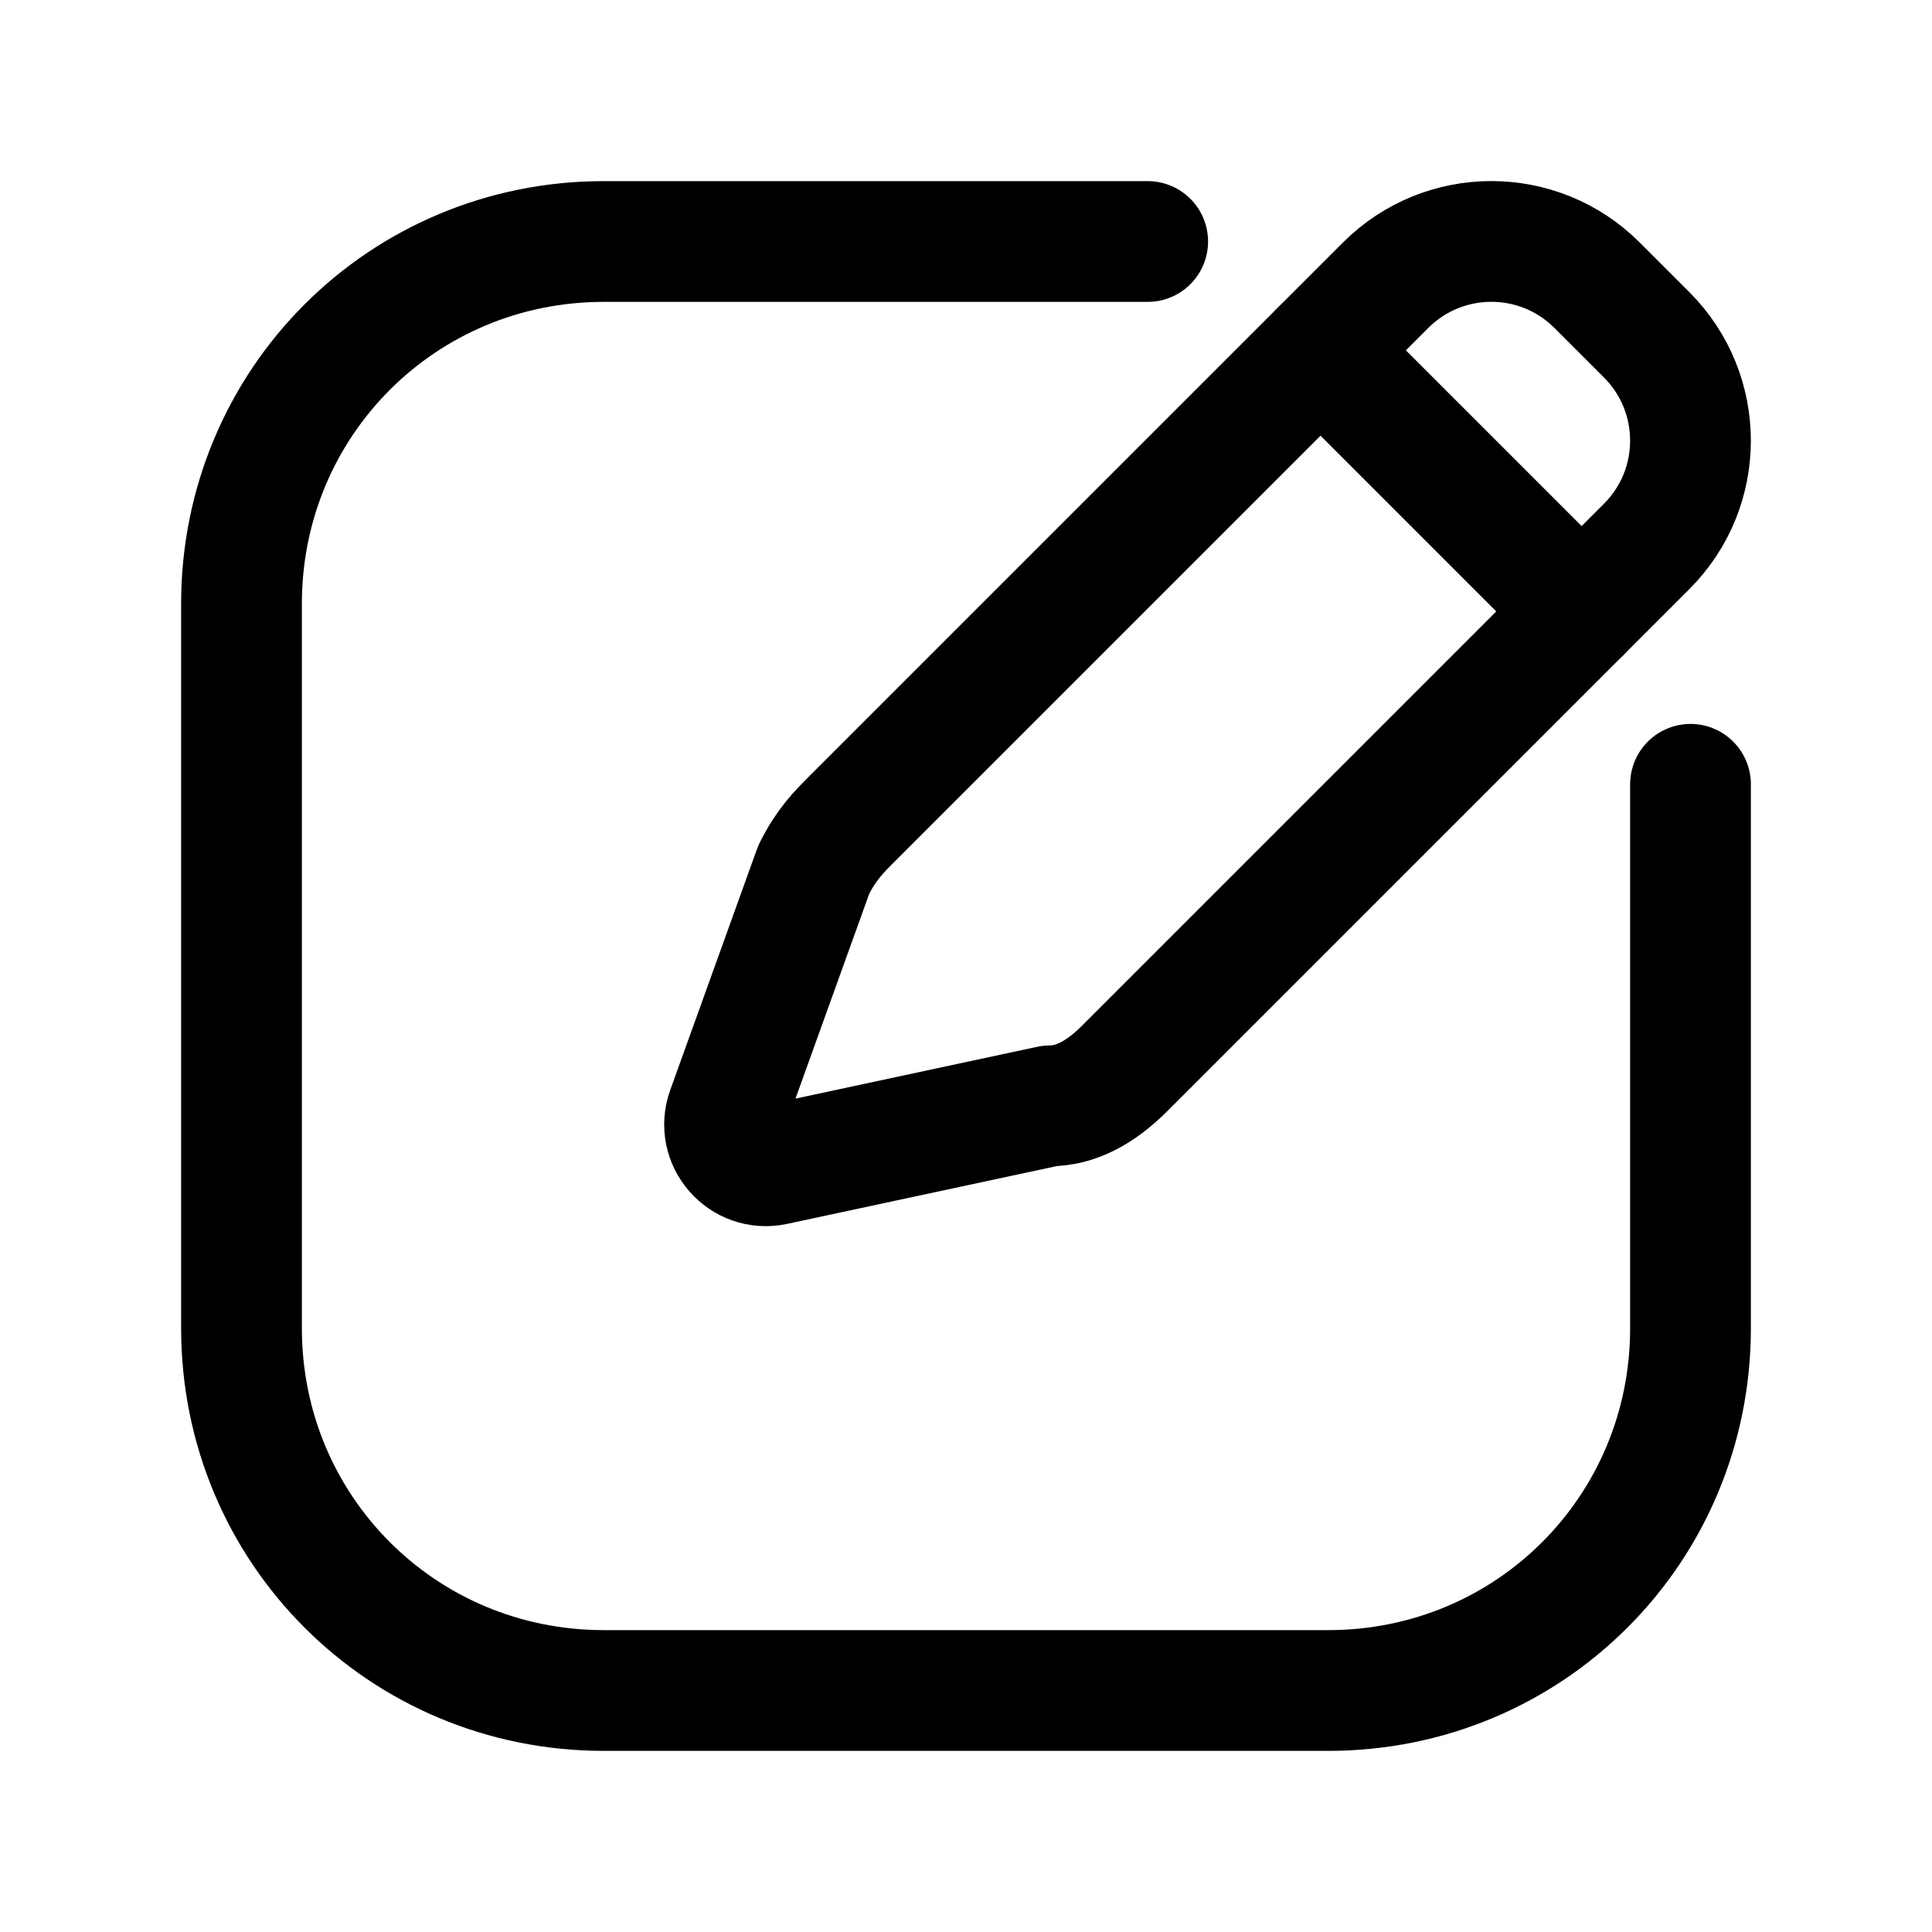
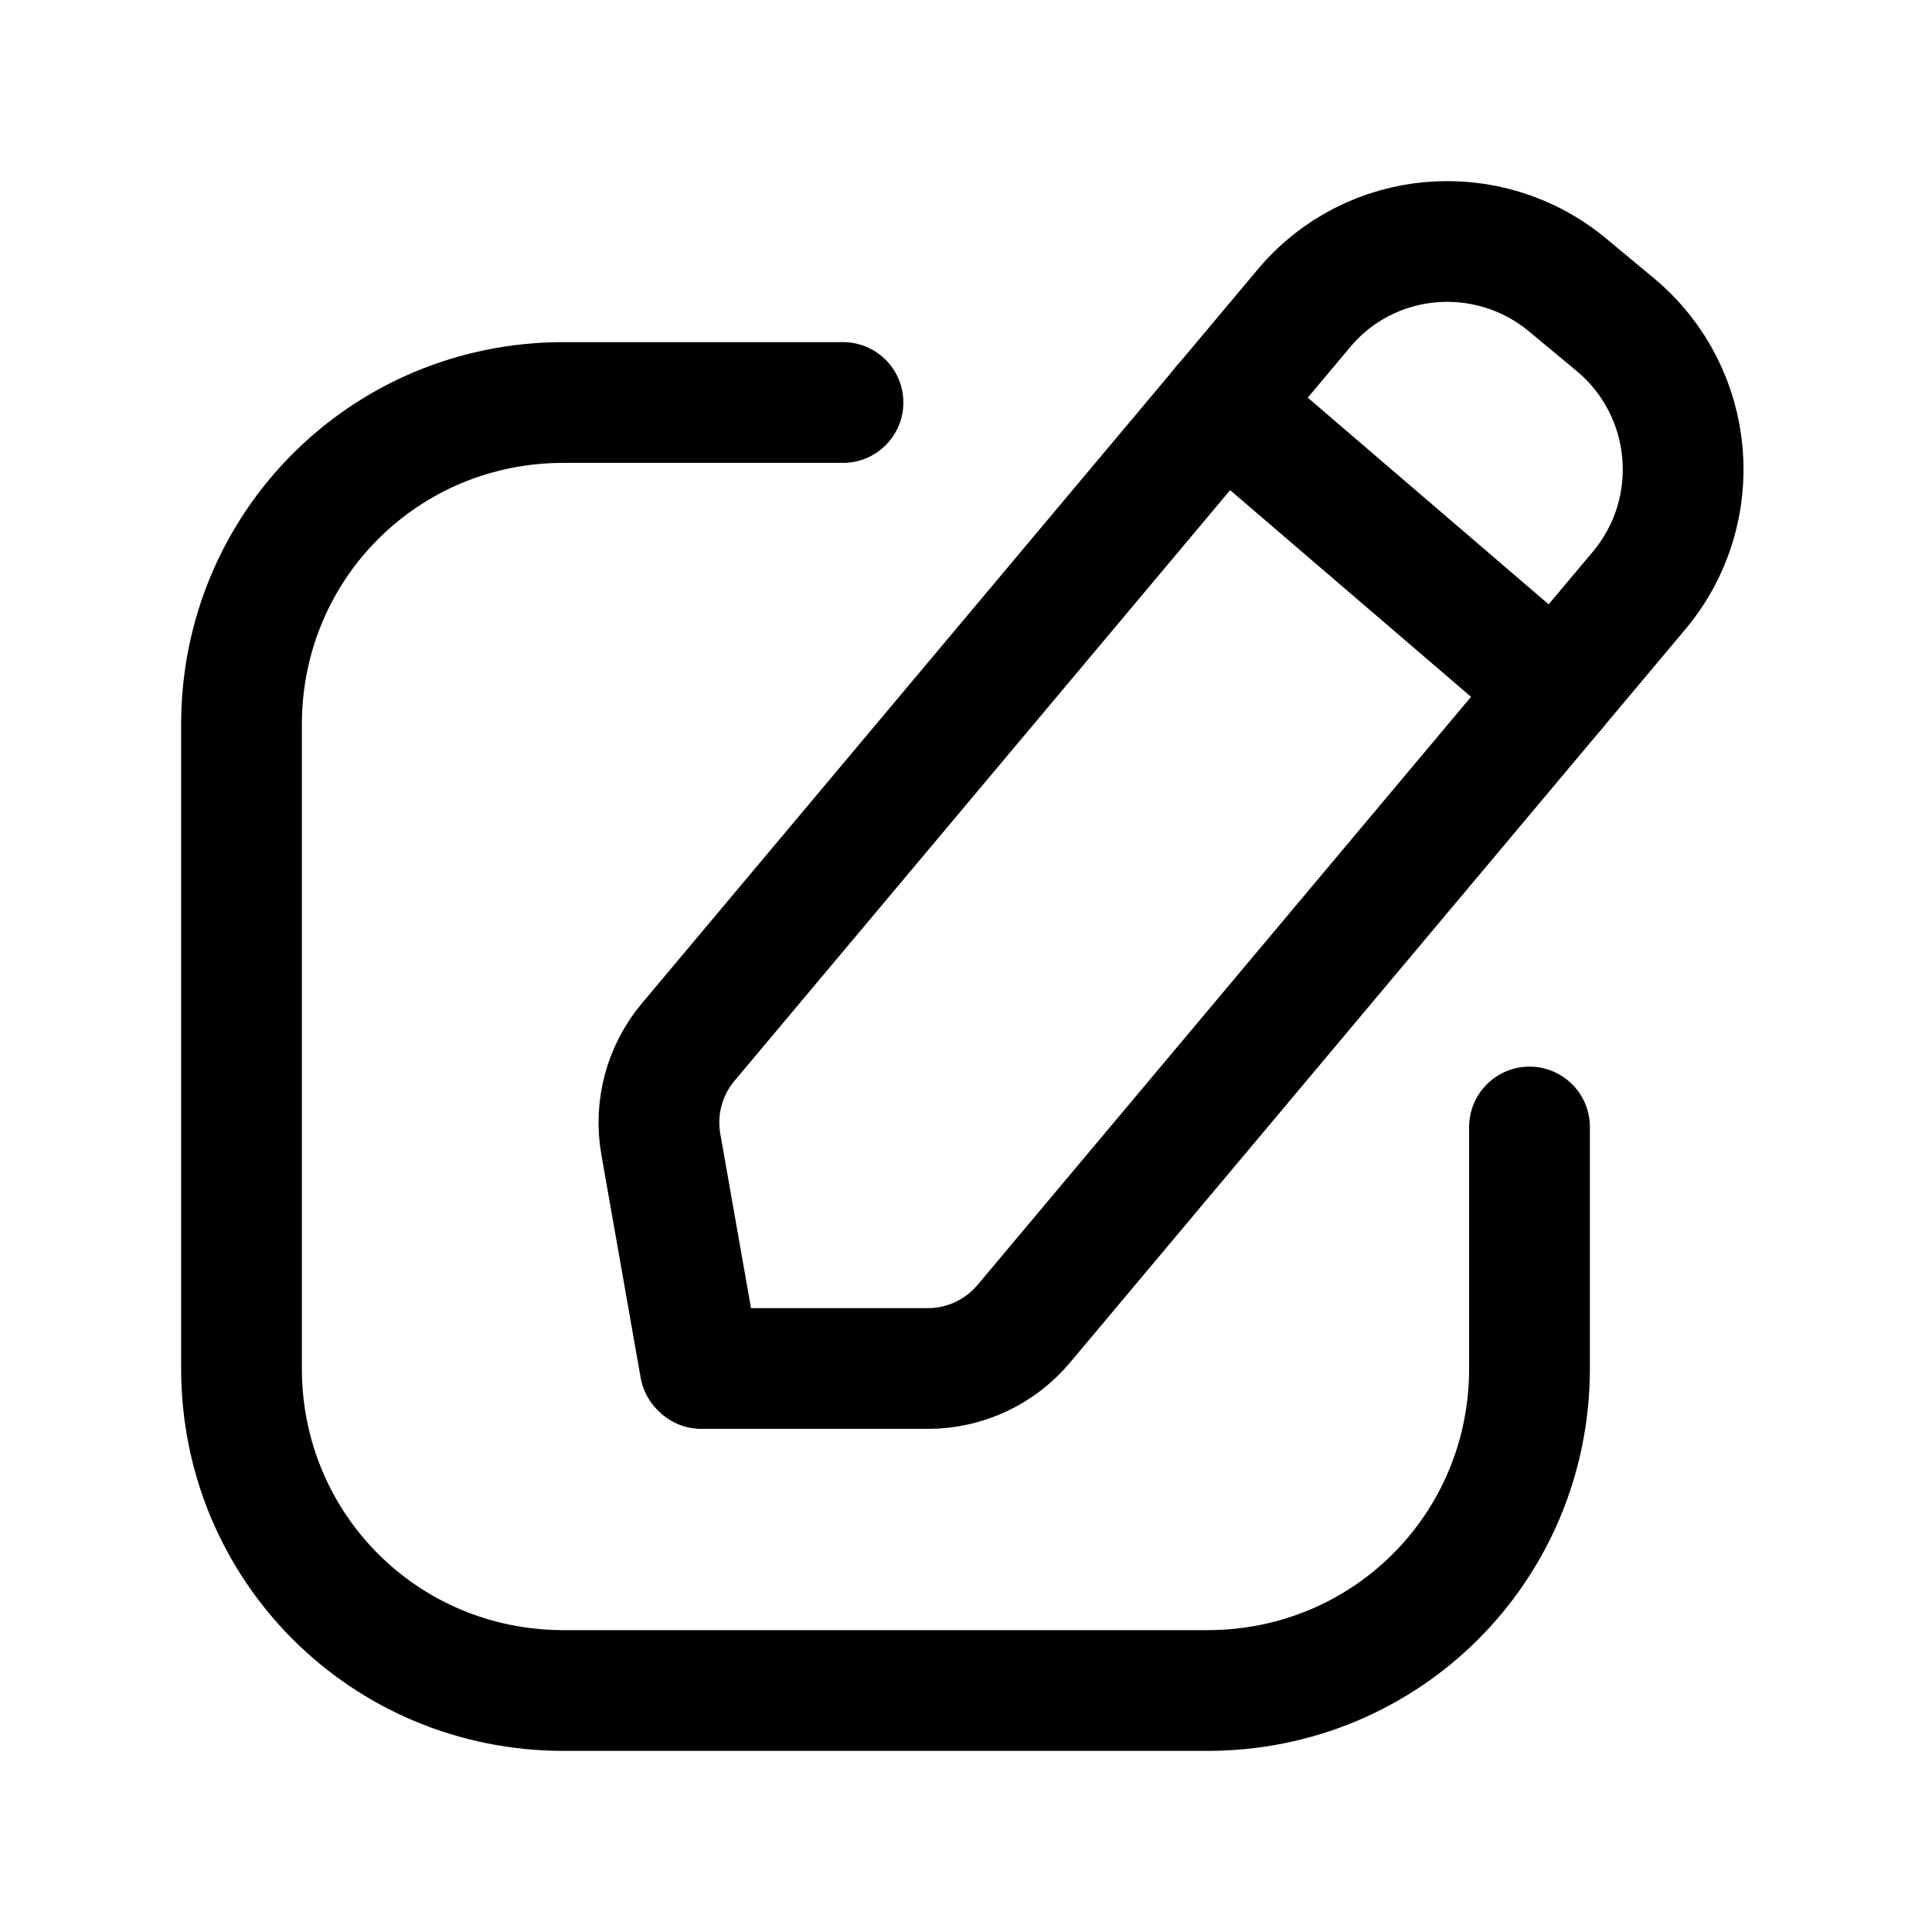
<svg xmlns="http://www.w3.org/2000/svg" version="1.1" x="0px" y="0px" viewBox="0 0 24 24" style="enable-background:new 0 0 24 24;" xml:space="preserve">
  <style type="text/css">
	.st0{fill:none;stroke:#000000;stroke-width:1.5;stroke-linecap:round;stroke-linejoin:round;stroke-miterlimit:10;}</style>
  <g>
-     <path class="st0" d="M20.456,6.787l-6.487,6.487c-0.309,0.309-0.618,0.463-0.927,0.463L9.622,14.47   c-0.394,0.084-0.727-0.297-0.59-0.676l1.077-2.992c0.154-0.309,0.309-0.463,0.463-0.618l6.641-6.641   c0.725-0.725,1.901-0.725,2.626,0l0.618,0.618C21.181,4.887,21.181,6.062,20.456,6.787z" />
-     <line class="st0" x1="19.648" y1="7.596" x2="16.404" y2="4.352" />
+     <line class="st0" x1="19.325" y1="8.57" x2="15.193" y2="5.025" />
+     <path class="st0" d="M20.364,7.332l-7.646,9.112C12.423,16.796,11.987,17,11.527,17h-2.814l-0.016-0.016L8.209,14.214   c-0.08-0.453,0.045-0.918,0.341-1.27l7.646-9.112c0.824-0.988,2.294-1.112,3.282-0.288l0.599,0.498   C21.064,4.875,21.189,6.345,20.364,7.332z" />
  </g>
-   <path class="st0" d="M21,9.743V16.5c0,2.5-2,4.5-4.5,4.5h-9C5,21,3,19,3,16.5v-9C3,5,5,3,7.5,3h6.757" />
+   <path class="st0" d="M19,14v3c0,2.222-1.778,4-4,4H7c-2.222,0-4-1.778-4-4V9c0-2.222,1.778-4,4-4h3.472" />
</svg>
